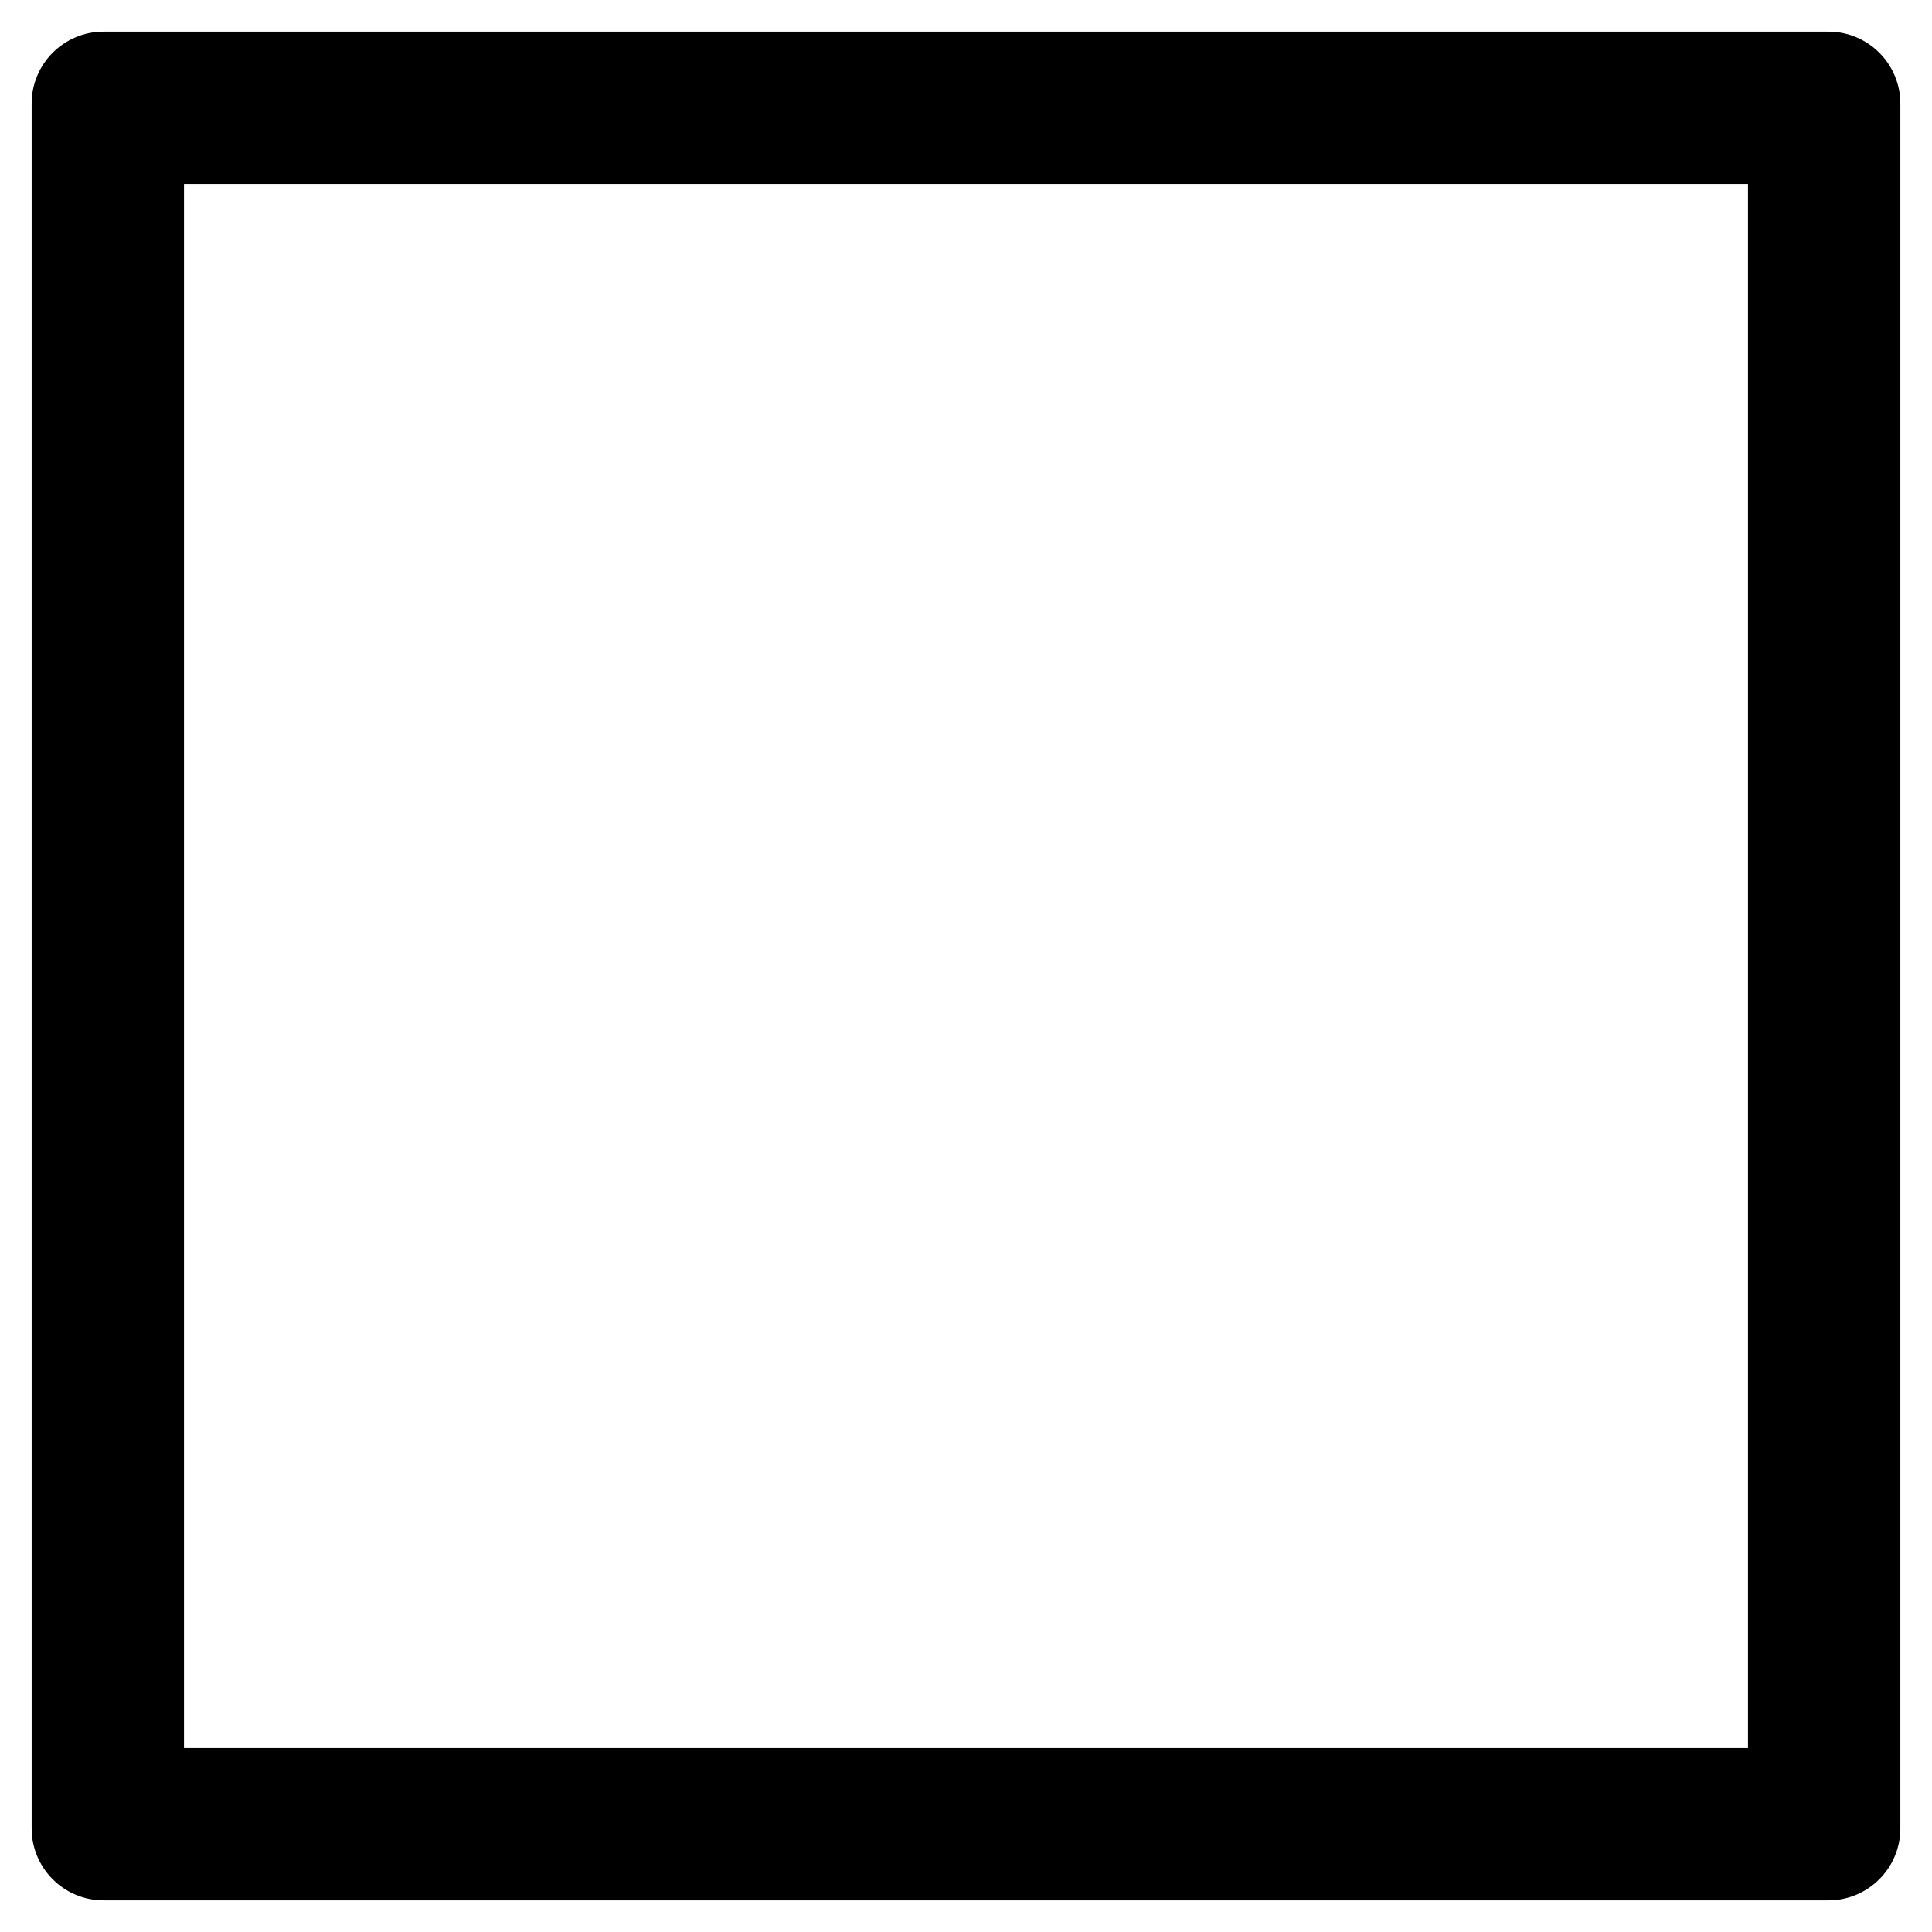
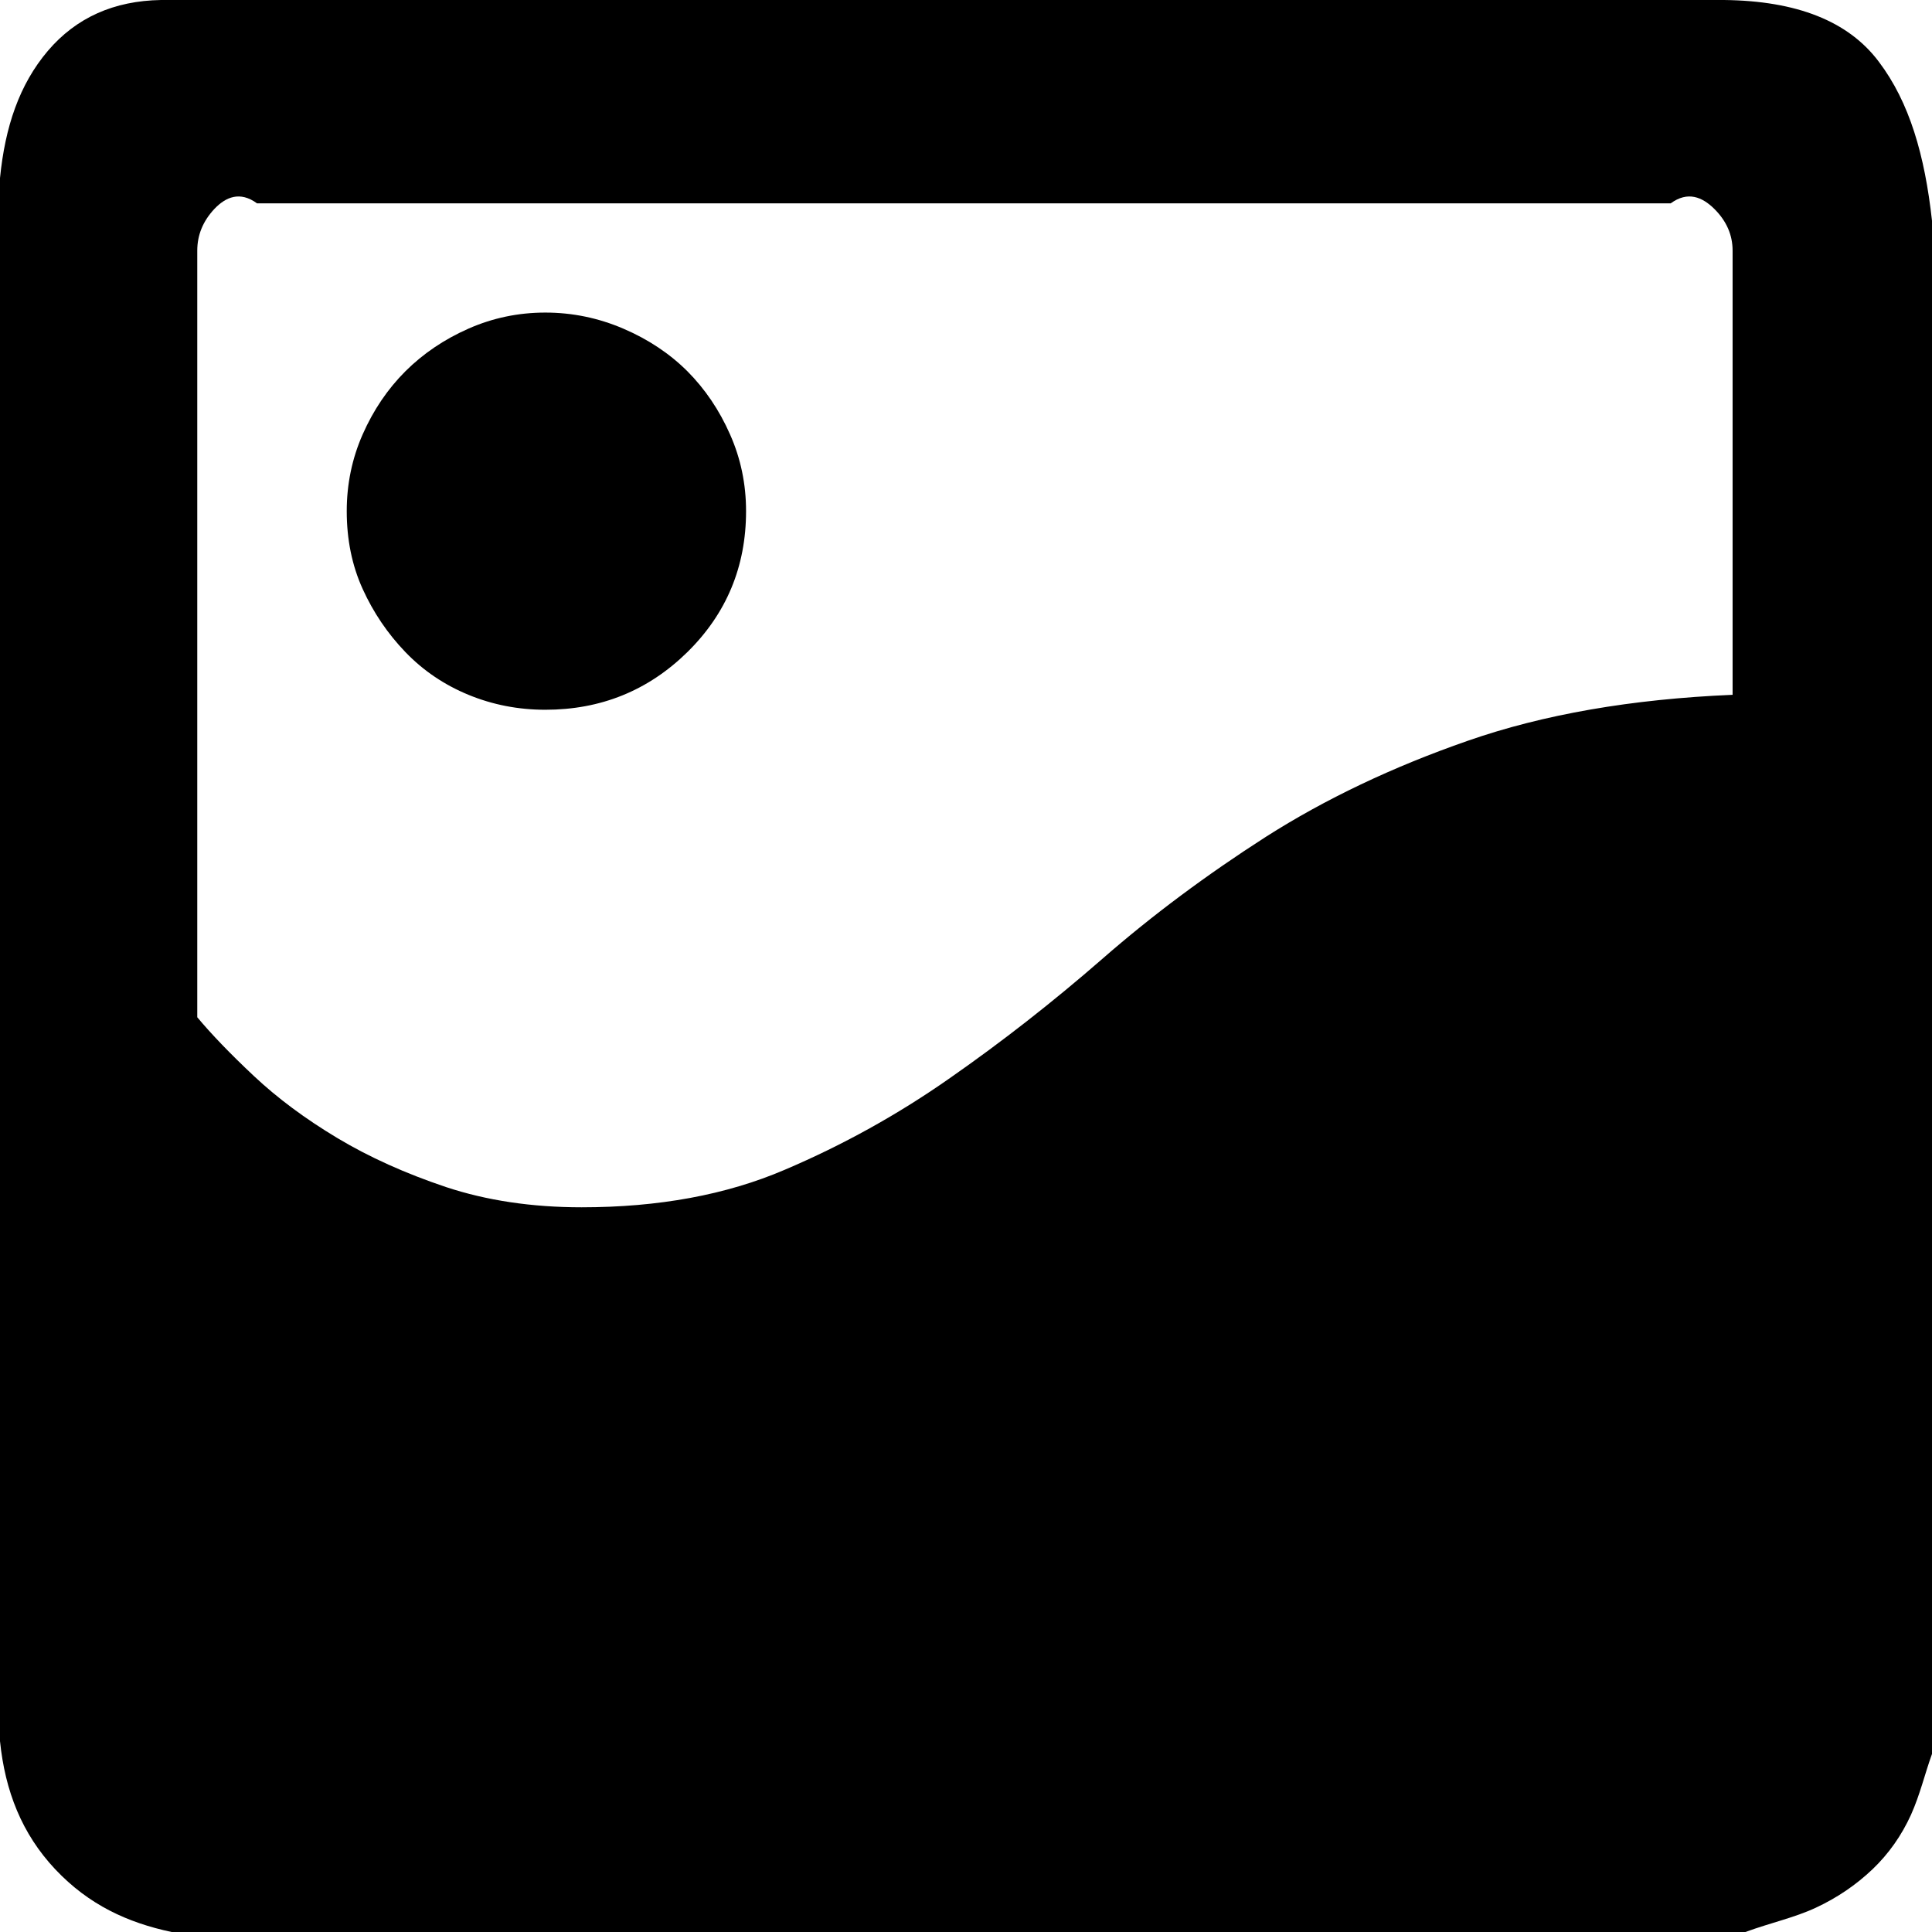
- <svg xmlns="http://www.w3.org/2000/svg" version="1.1" width="21px" height="21px">
-   <g transform="matrix(1 0 0 1 -15 -147 )">
-     <path d="M 20.656 19.875  C 20.656 20.306  20.306 20.656  19.875 20.656  L 1.125 20.656  C 0.694 20.656  0.344 20.306  0.344 19.875  L 0.344 1.125  C 0.344 0.694  0.694 0.344  1.125 0.344  L 19.875 0.344  C 20.306 0.344  20.656 0.694  20.656 1.125  L 20.656 19.875  Z M 2 2  L 2 19  L 19 19  L 19 2  L 2 2  Z " fill-rule="nonzero" fill="#000000" stroke="none" transform="matrix(1 0 0 1 15 147 )" />
+ <svg xmlns="http://www.w3.org/2000/svg" version="1.1" width="19px" height="19px">
+   <g transform="matrix(1 0 0 1 -16 -184 )">
+     <path d="M 4.607 3.232  C 4.845 3.127  5.097 3.074  5.363 3.074  C 5.629 3.074  5.885 3.127  6.13 3.232  C 6.375 3.337  6.585 3.477  6.76 3.651  C 6.934 3.826  7.074 4.033  7.179 4.271  C 7.285 4.509  7.337 4.761  7.337 5.027  C 7.337 5.573  7.144 6.035  6.76 6.413  C 6.375 6.791  5.909 6.98  5.363 6.98  C 5.097 6.98  4.845 6.931  4.607 6.833  C 4.369 6.735  4.162 6.595  3.987 6.413  C 3.812 6.231  3.672 6.024  3.567 5.793  C 3.462 5.562  3.41 5.307  3.41 5.027  C 3.41 4.761  3.462 4.509  3.567 4.271  C 3.672 4.033  3.812 3.826  3.987 3.651  C 4.162 3.477  4.369 3.337  4.607 3.232  Z M 1.583 0  L 16.955 0  C 17.669 0.008  18.177 0.207  18.477 0.607  C 18.779 1.006  18.929 1.527  19 2.171  L 19 17.249  C 18.929 17.445  18.884 17.645  18.793 17.848  C 18.701 18.05  18.576 18.229  18.415 18.383  C 18.253 18.537  18.068 18.663  17.858 18.761  C 17.648 18.859  17.417 18.908  17.165 19  L 1.688 19  C 1.254 18.908  0.873 18.733  0.543 18.383  C 0.214 18.033  0.05 17.613  0 17.123  L 0 1.751  C 0.05 1.247  0.19 0.831  0.47 0.501  C 0.75 0.172  1.121 0.008  1.583 0  Z M 17.039 6.833  L 17.039 2.465  C 17.039 2.311  16.98 2.175  16.86 2.055  C 16.741 1.937  16.598 1.877  16.43 2  L 2.528 2  C 2.36 1.877  2.22 1.937  2.108 2.055  C 1.996 2.175  1.94 2.311  1.94 2.465  L 1.94 2.486  L 1.94 10.004  C 2.08 10.172  2.265 10.364  2.497 10.582  C 2.728 10.799  3.001 11.002  3.316 11.191  C 3.631 11.38  3.987 11.54  4.386 11.674  C 4.785 11.806  5.23 11.873  5.72 11.873  C 6.476 11.873  7.141 11.751  7.715 11.505  C 8.289 11.261  8.832 10.96  9.342 10.602  C 9.854 10.245  10.354 9.854  10.844 9.427  C 11.334 8.999  11.87 8.601  12.45 8.229  C 13.031 7.859  13.693 7.543  14.435 7.285  C 15.177 7.026  16.045 6.875  17.039 6.833  Z " fill-rule="nonzero" fill="#000000" stroke="none" transform="matrix(1 0 0 1 16 184 )" />
  </g>
</svg>
